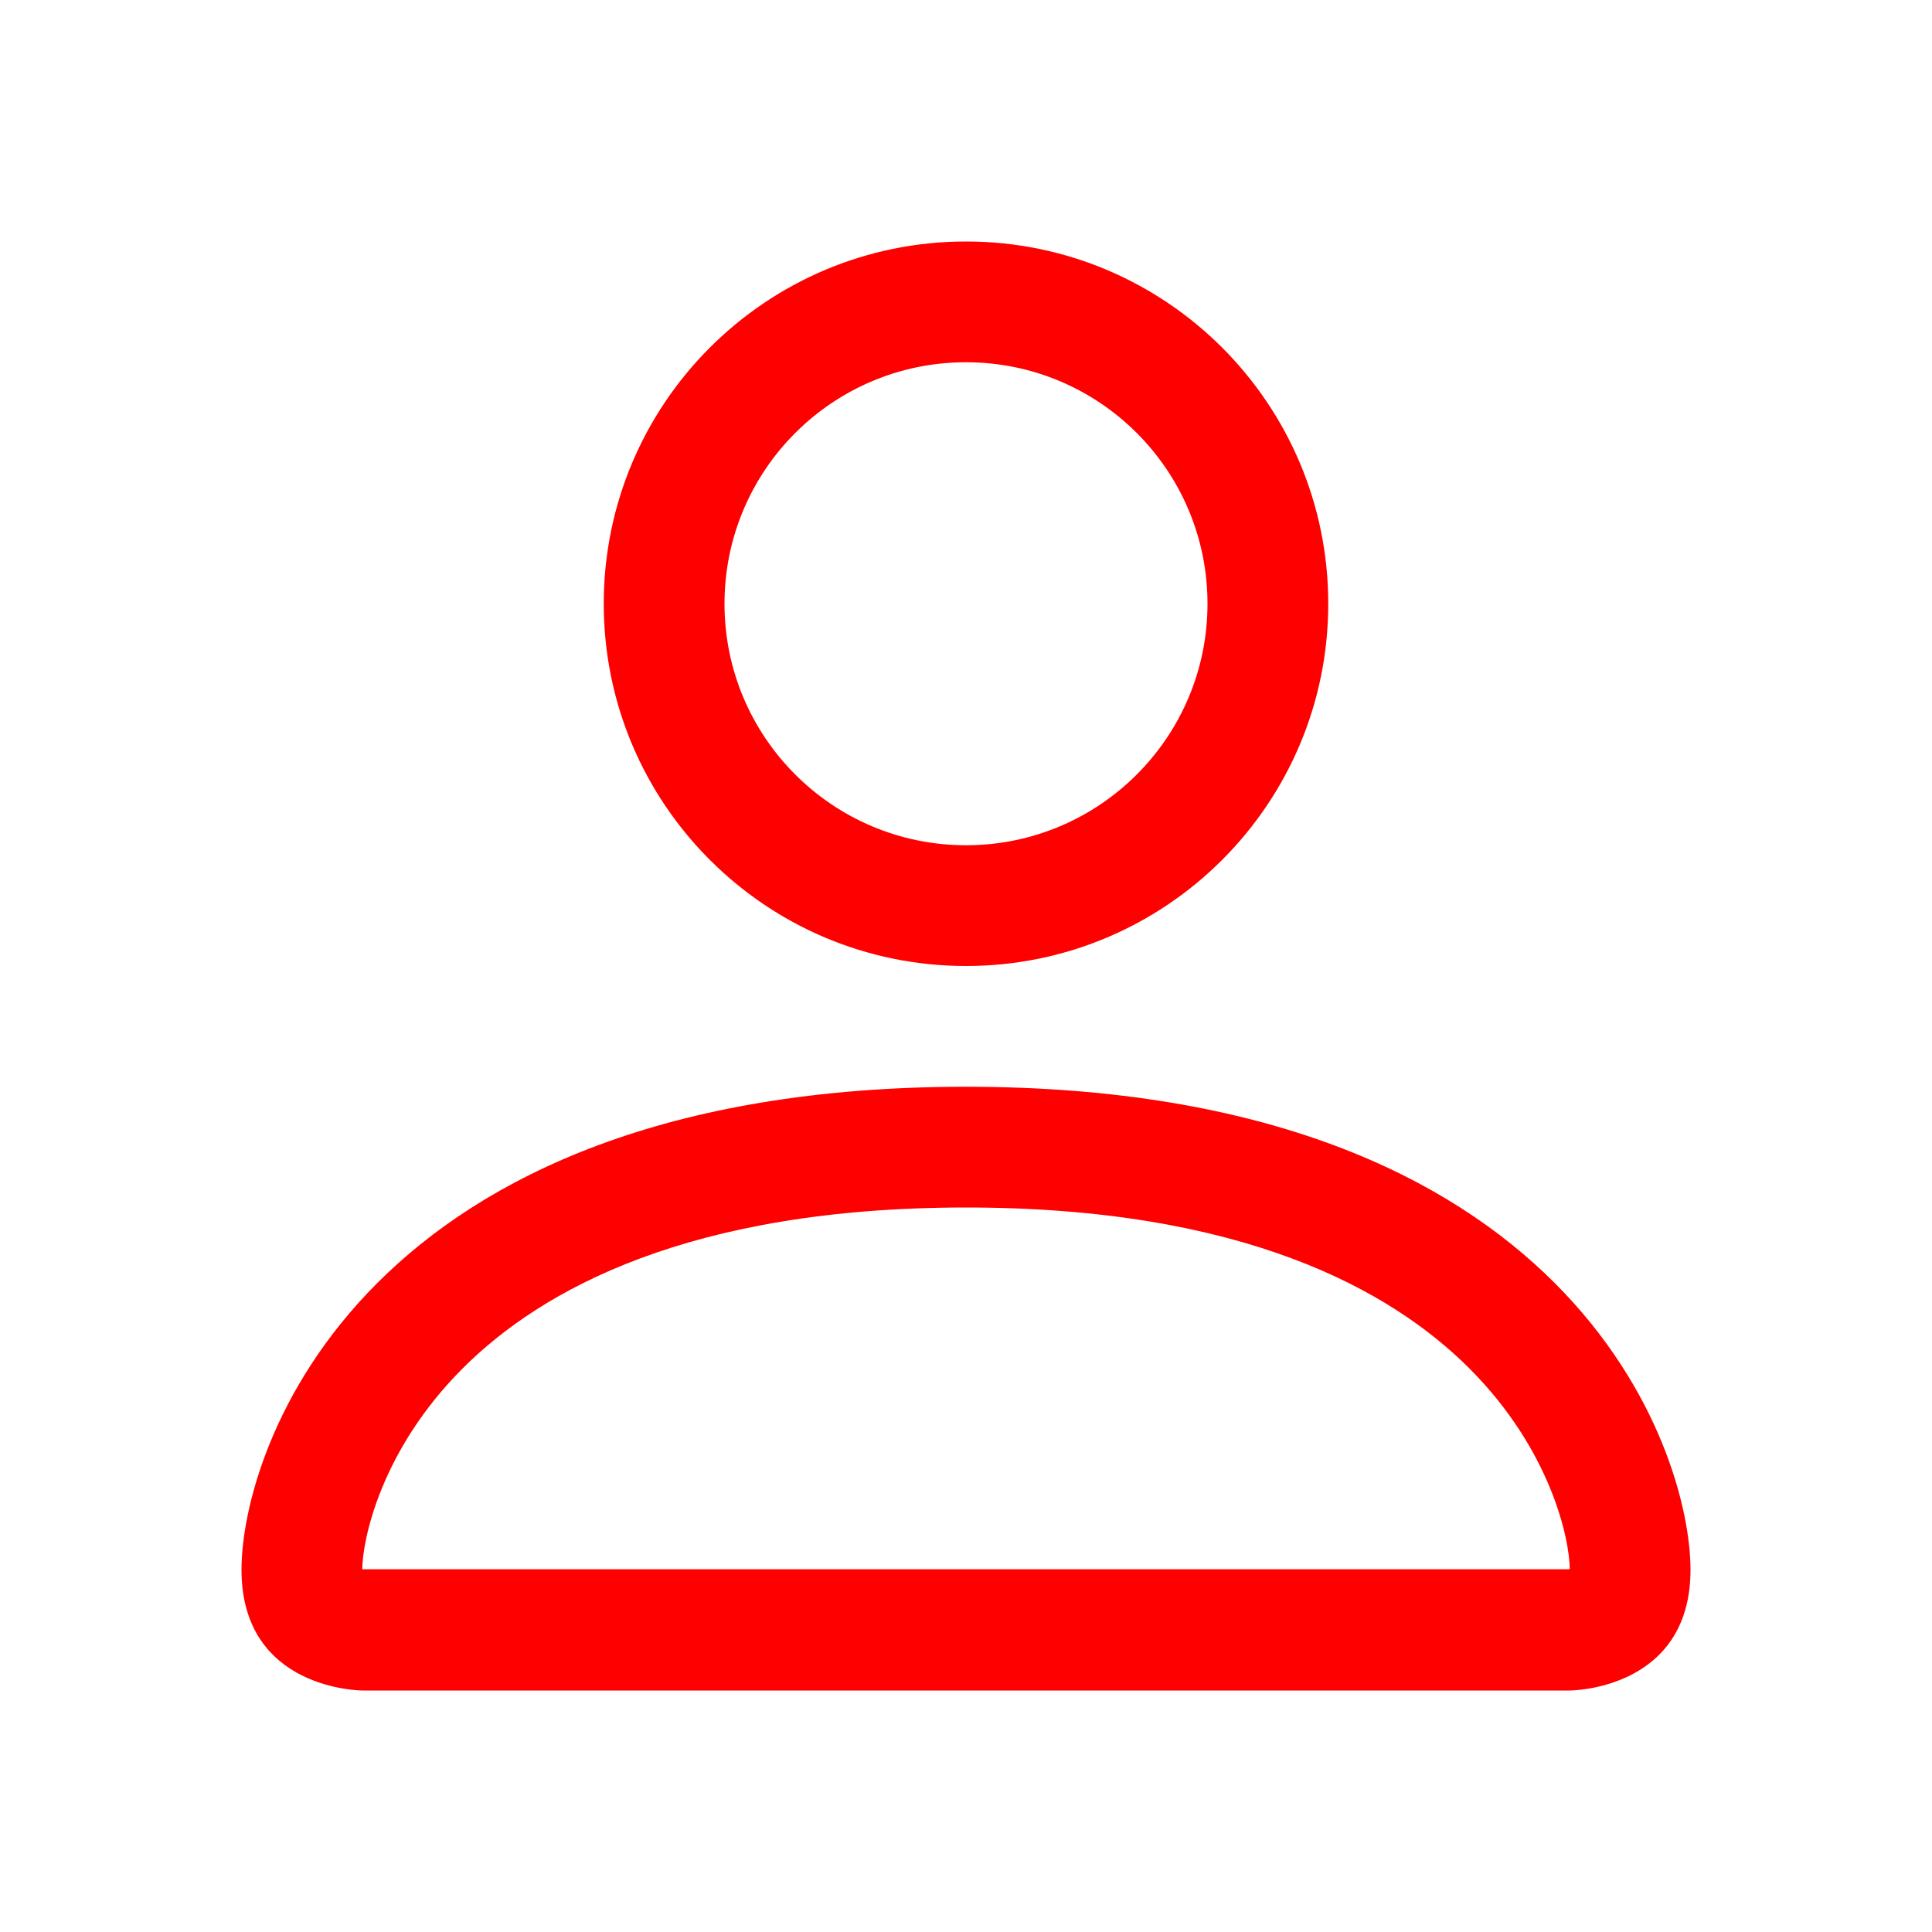
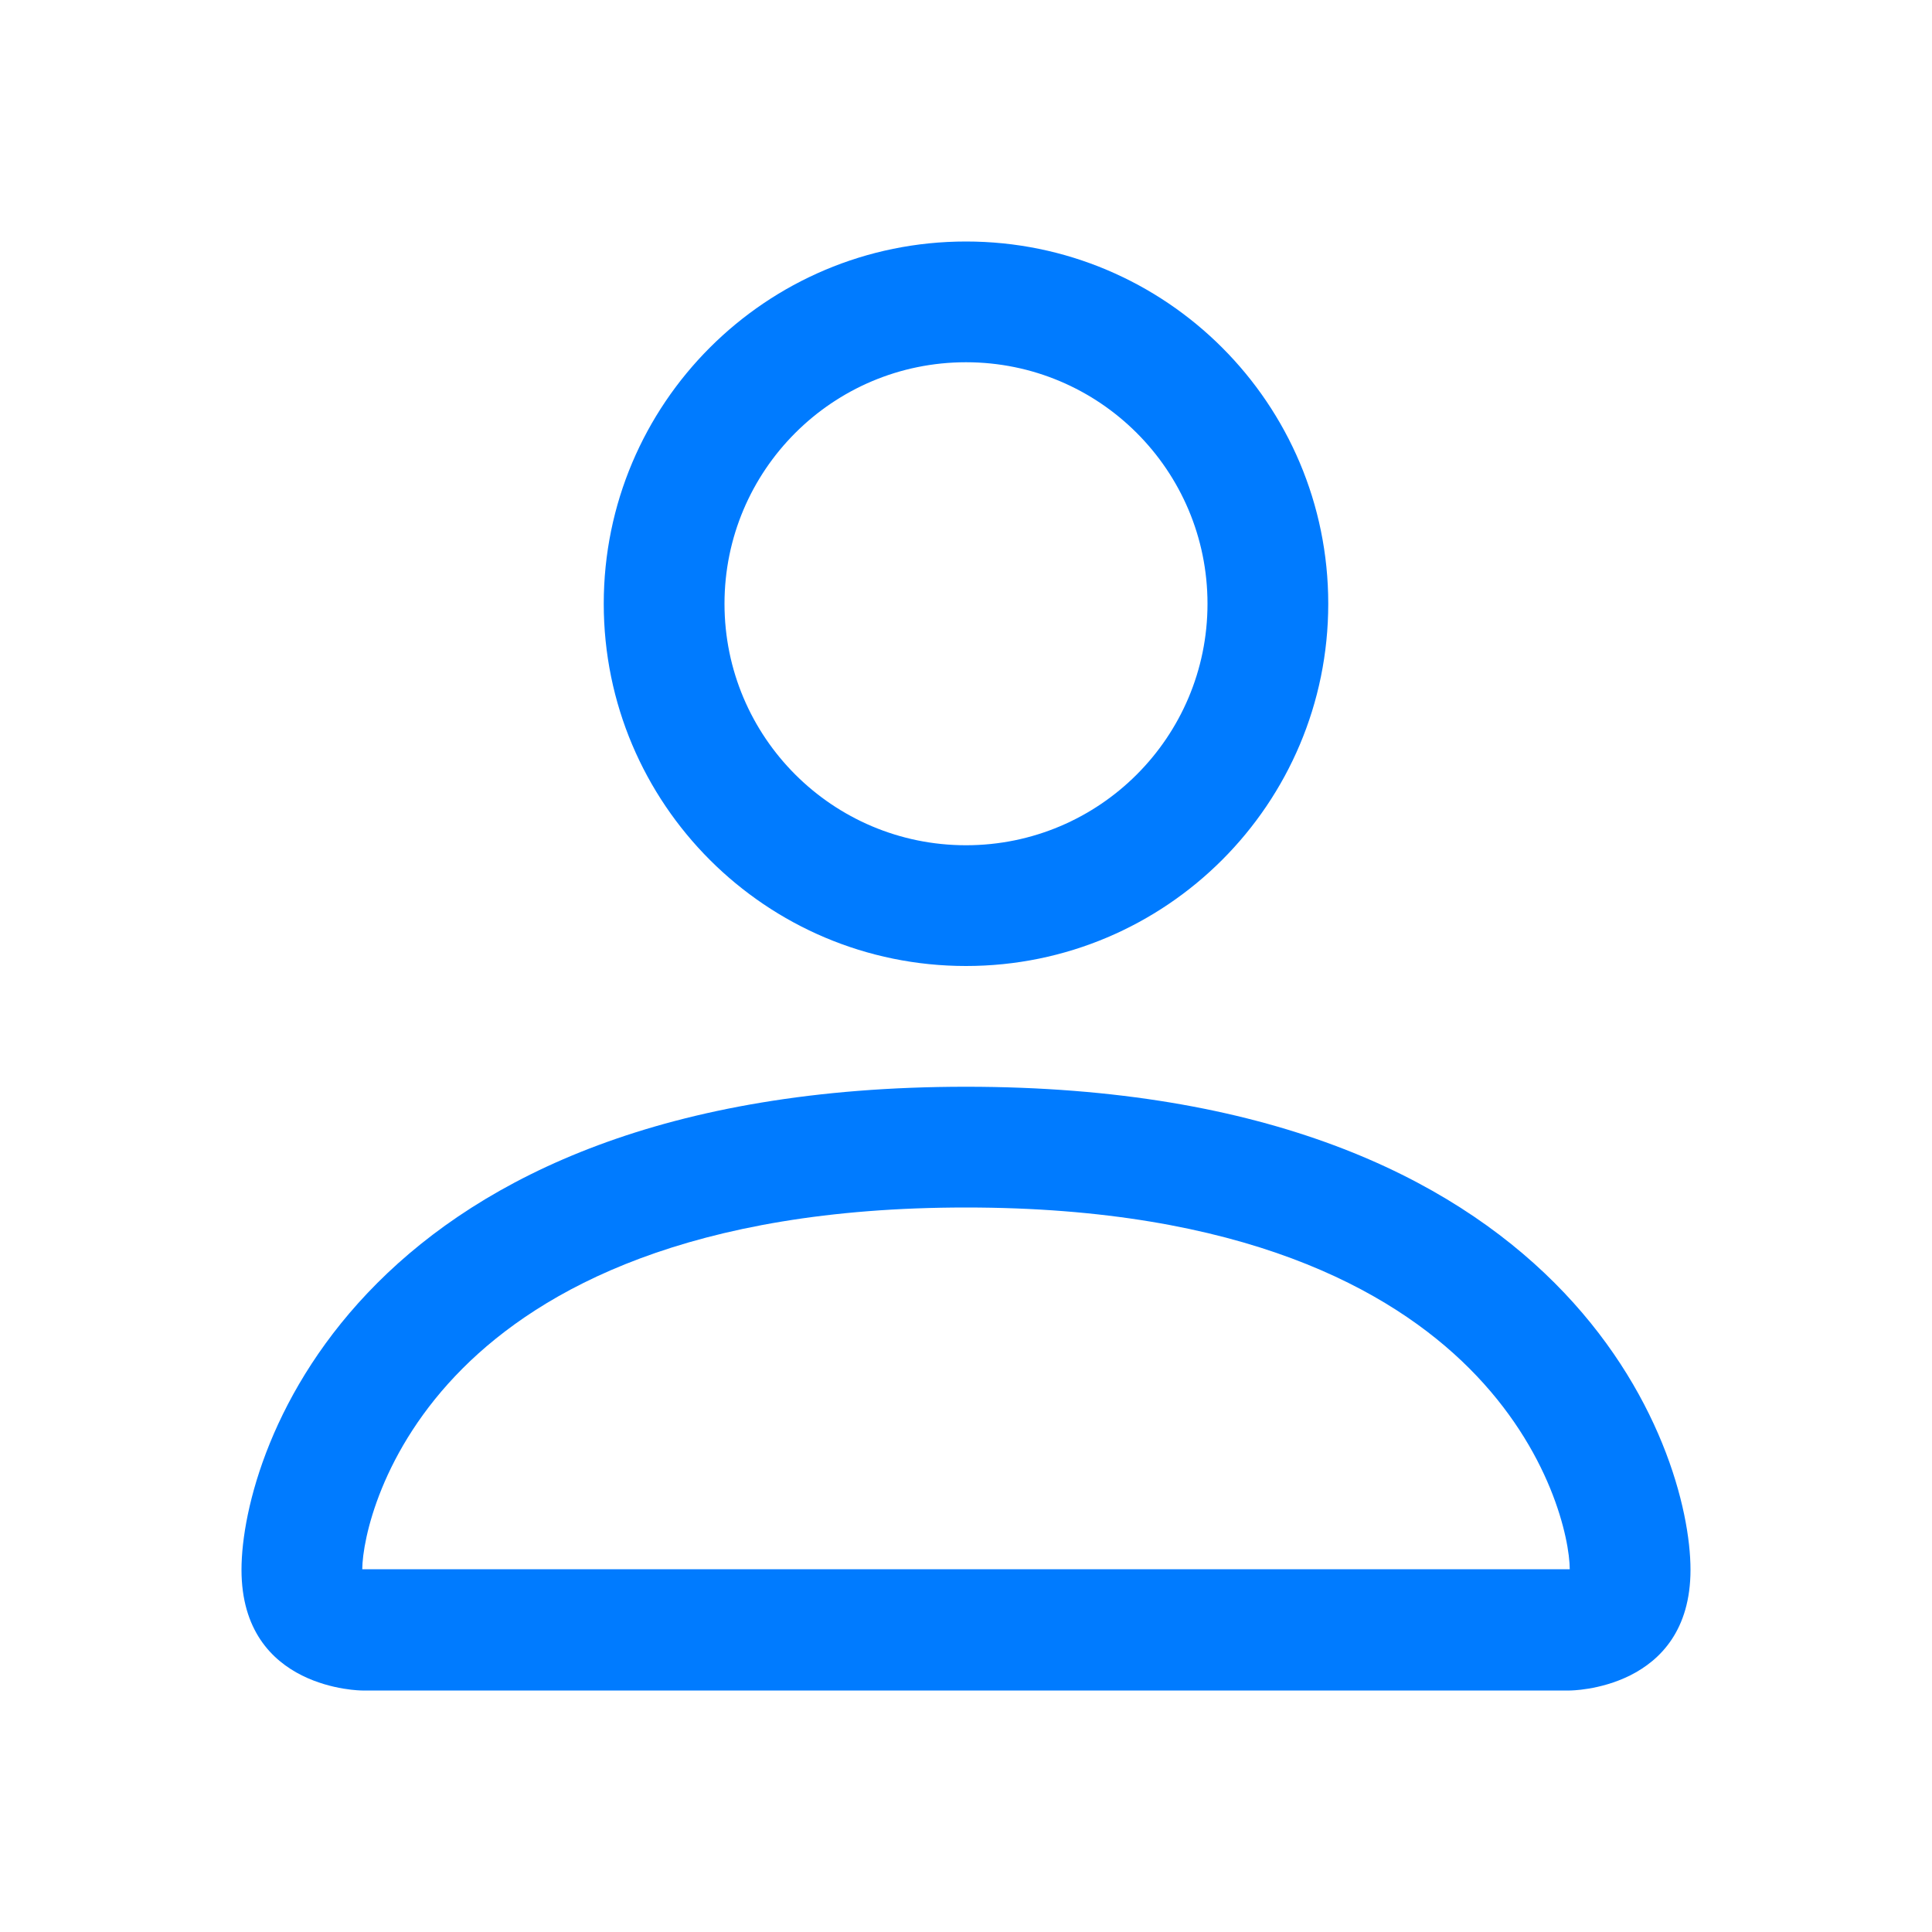
- <svg xmlns="http://www.w3.org/2000/svg" width="16" height="16" fill="#FF0000" class="bi bi-person" viewBox="0 0 16 16">
+ <svg xmlns="http://www.w3.org/2000/svg" width="16" height="16" fill="#007BFF" class="bi bi-person" viewBox="0 0 16 16">
  <path d="M8 8a3 3 0 1 0 0-6 3 3 0 0 0 0 6Zm2-3a2 2 0 1 1-4 0 2 2 0 0 1 4 0Zm4 8c0 1-1 1-1 1H3s-1 0-1-1 1-4 6-4 6 3 6 4Zm-1-.004c-.001-.246-.154-.986-.832-1.664C11.516 10.68 10.289 10 8 10c-2.29 0-3.516.68-4.168 1.332-.678.678-.83 1.418-.832 1.664h10Z" />
</svg>
